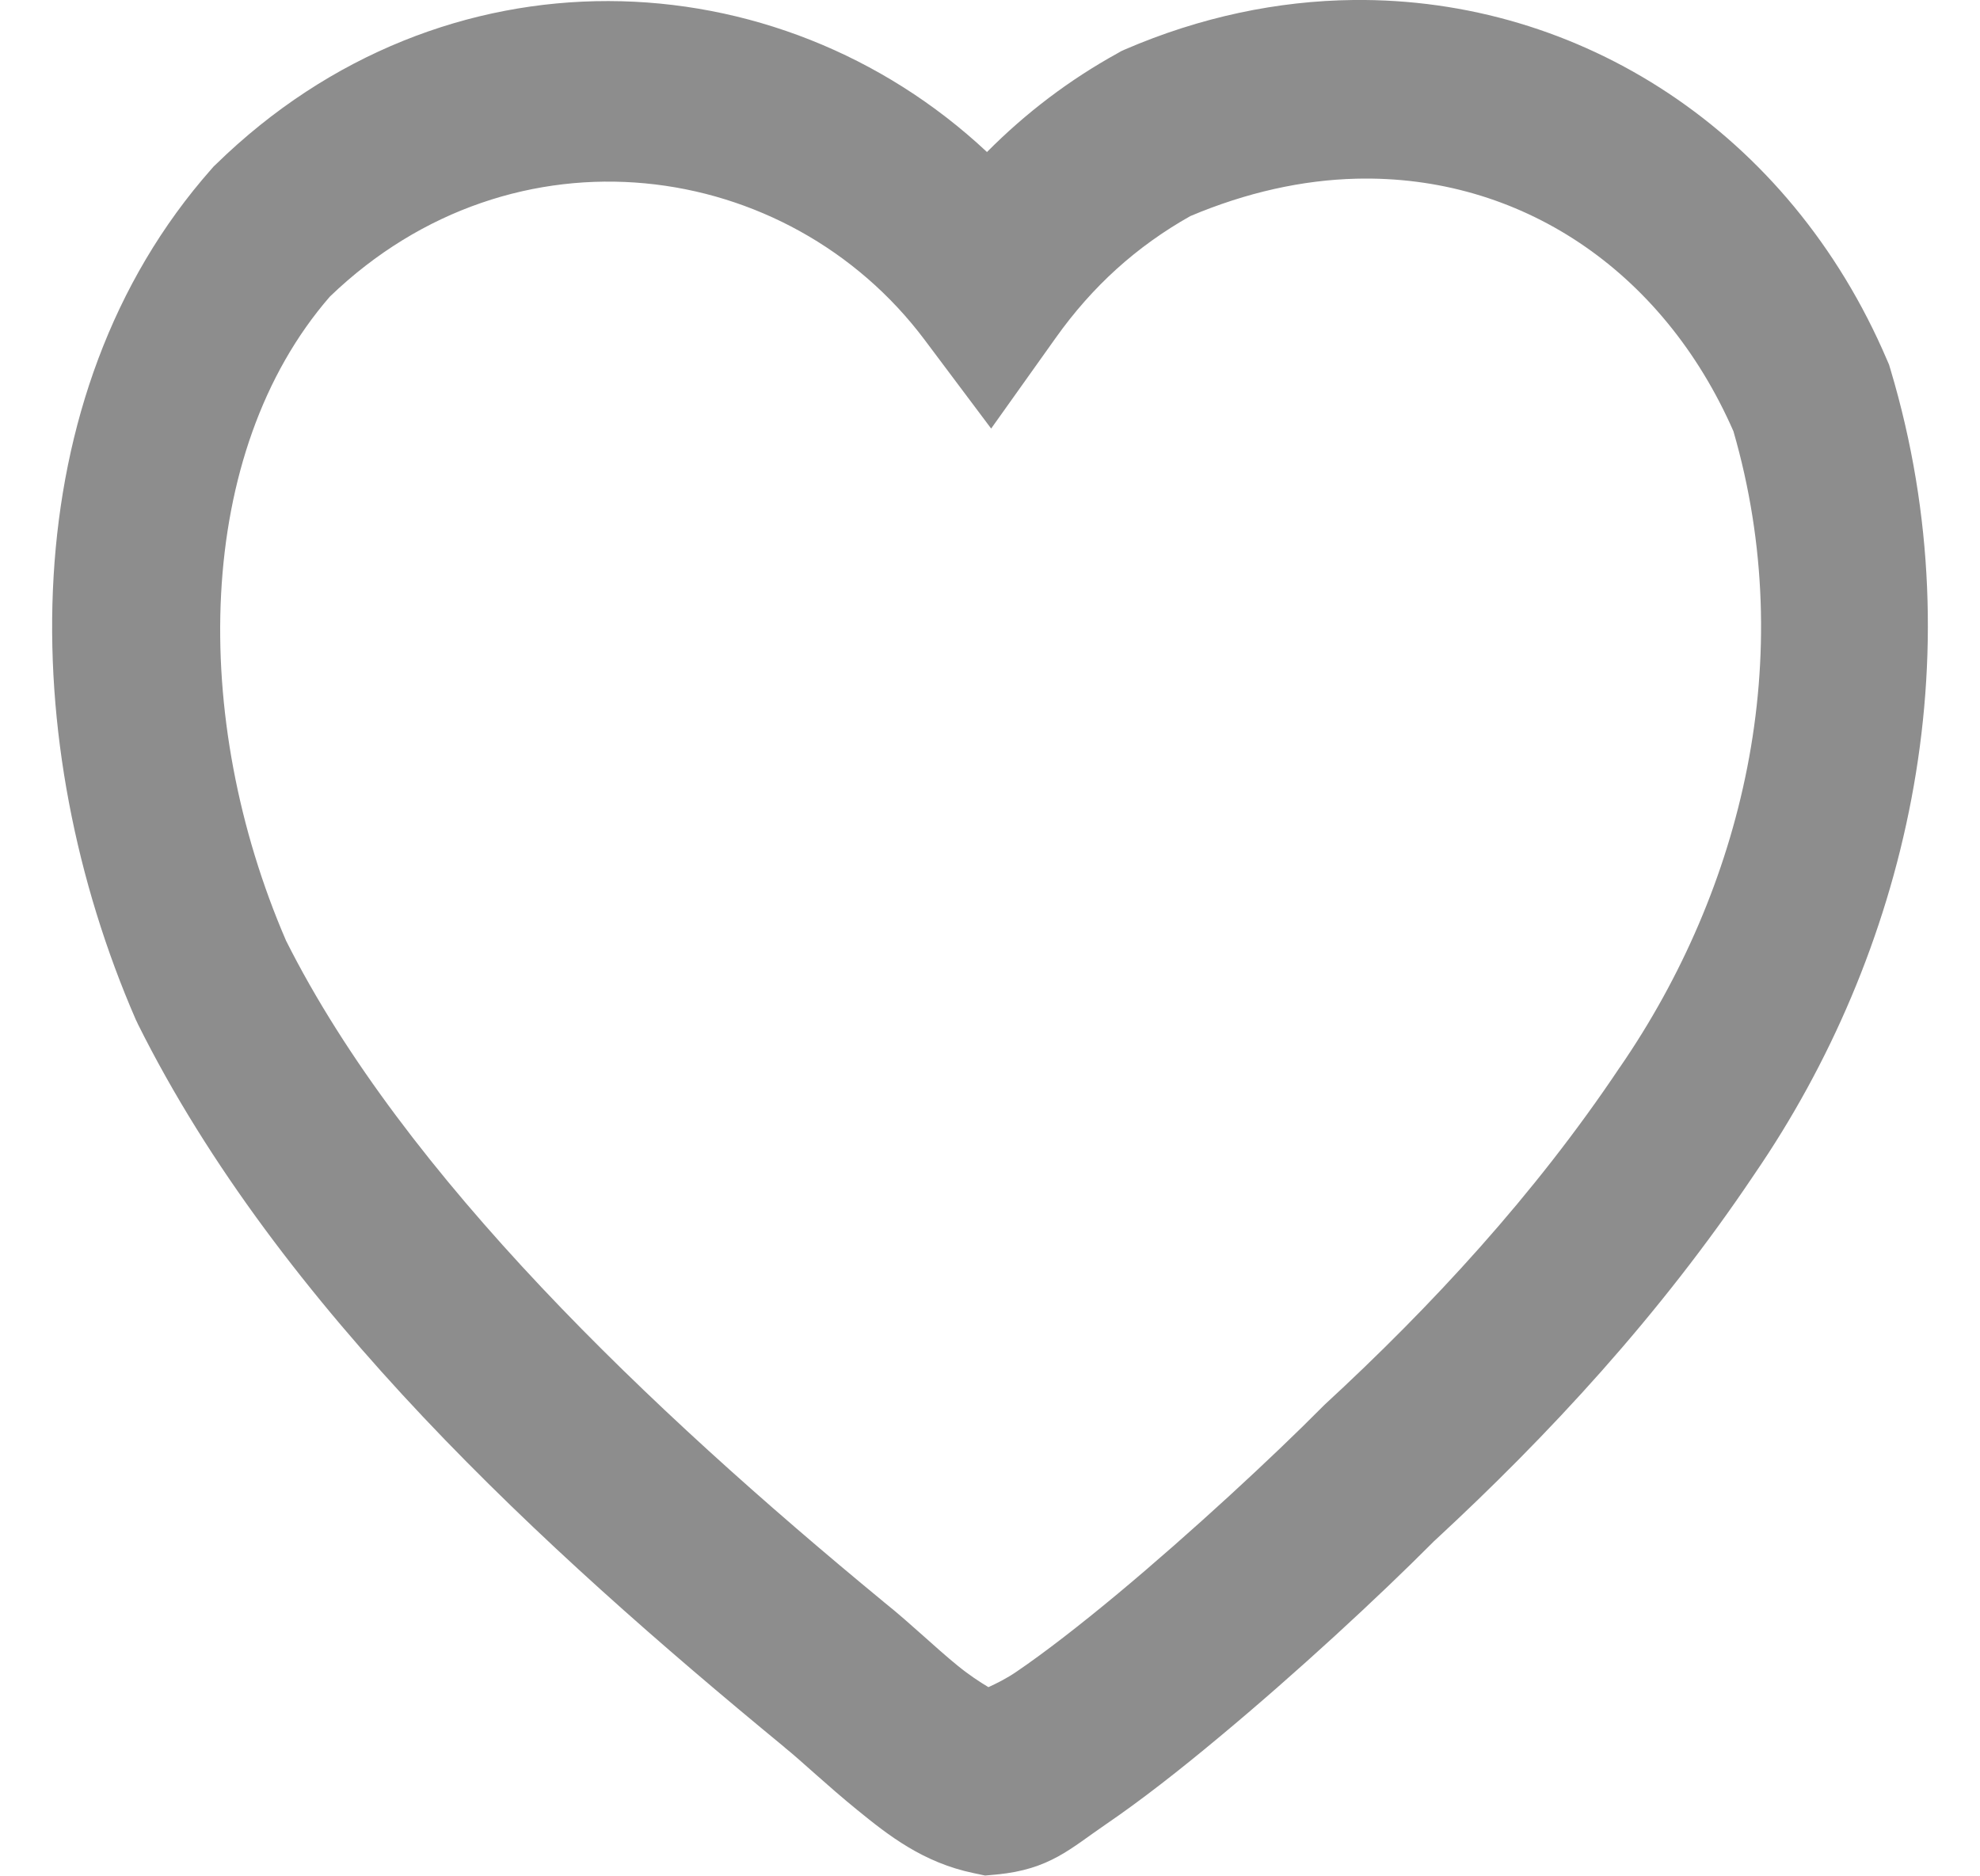
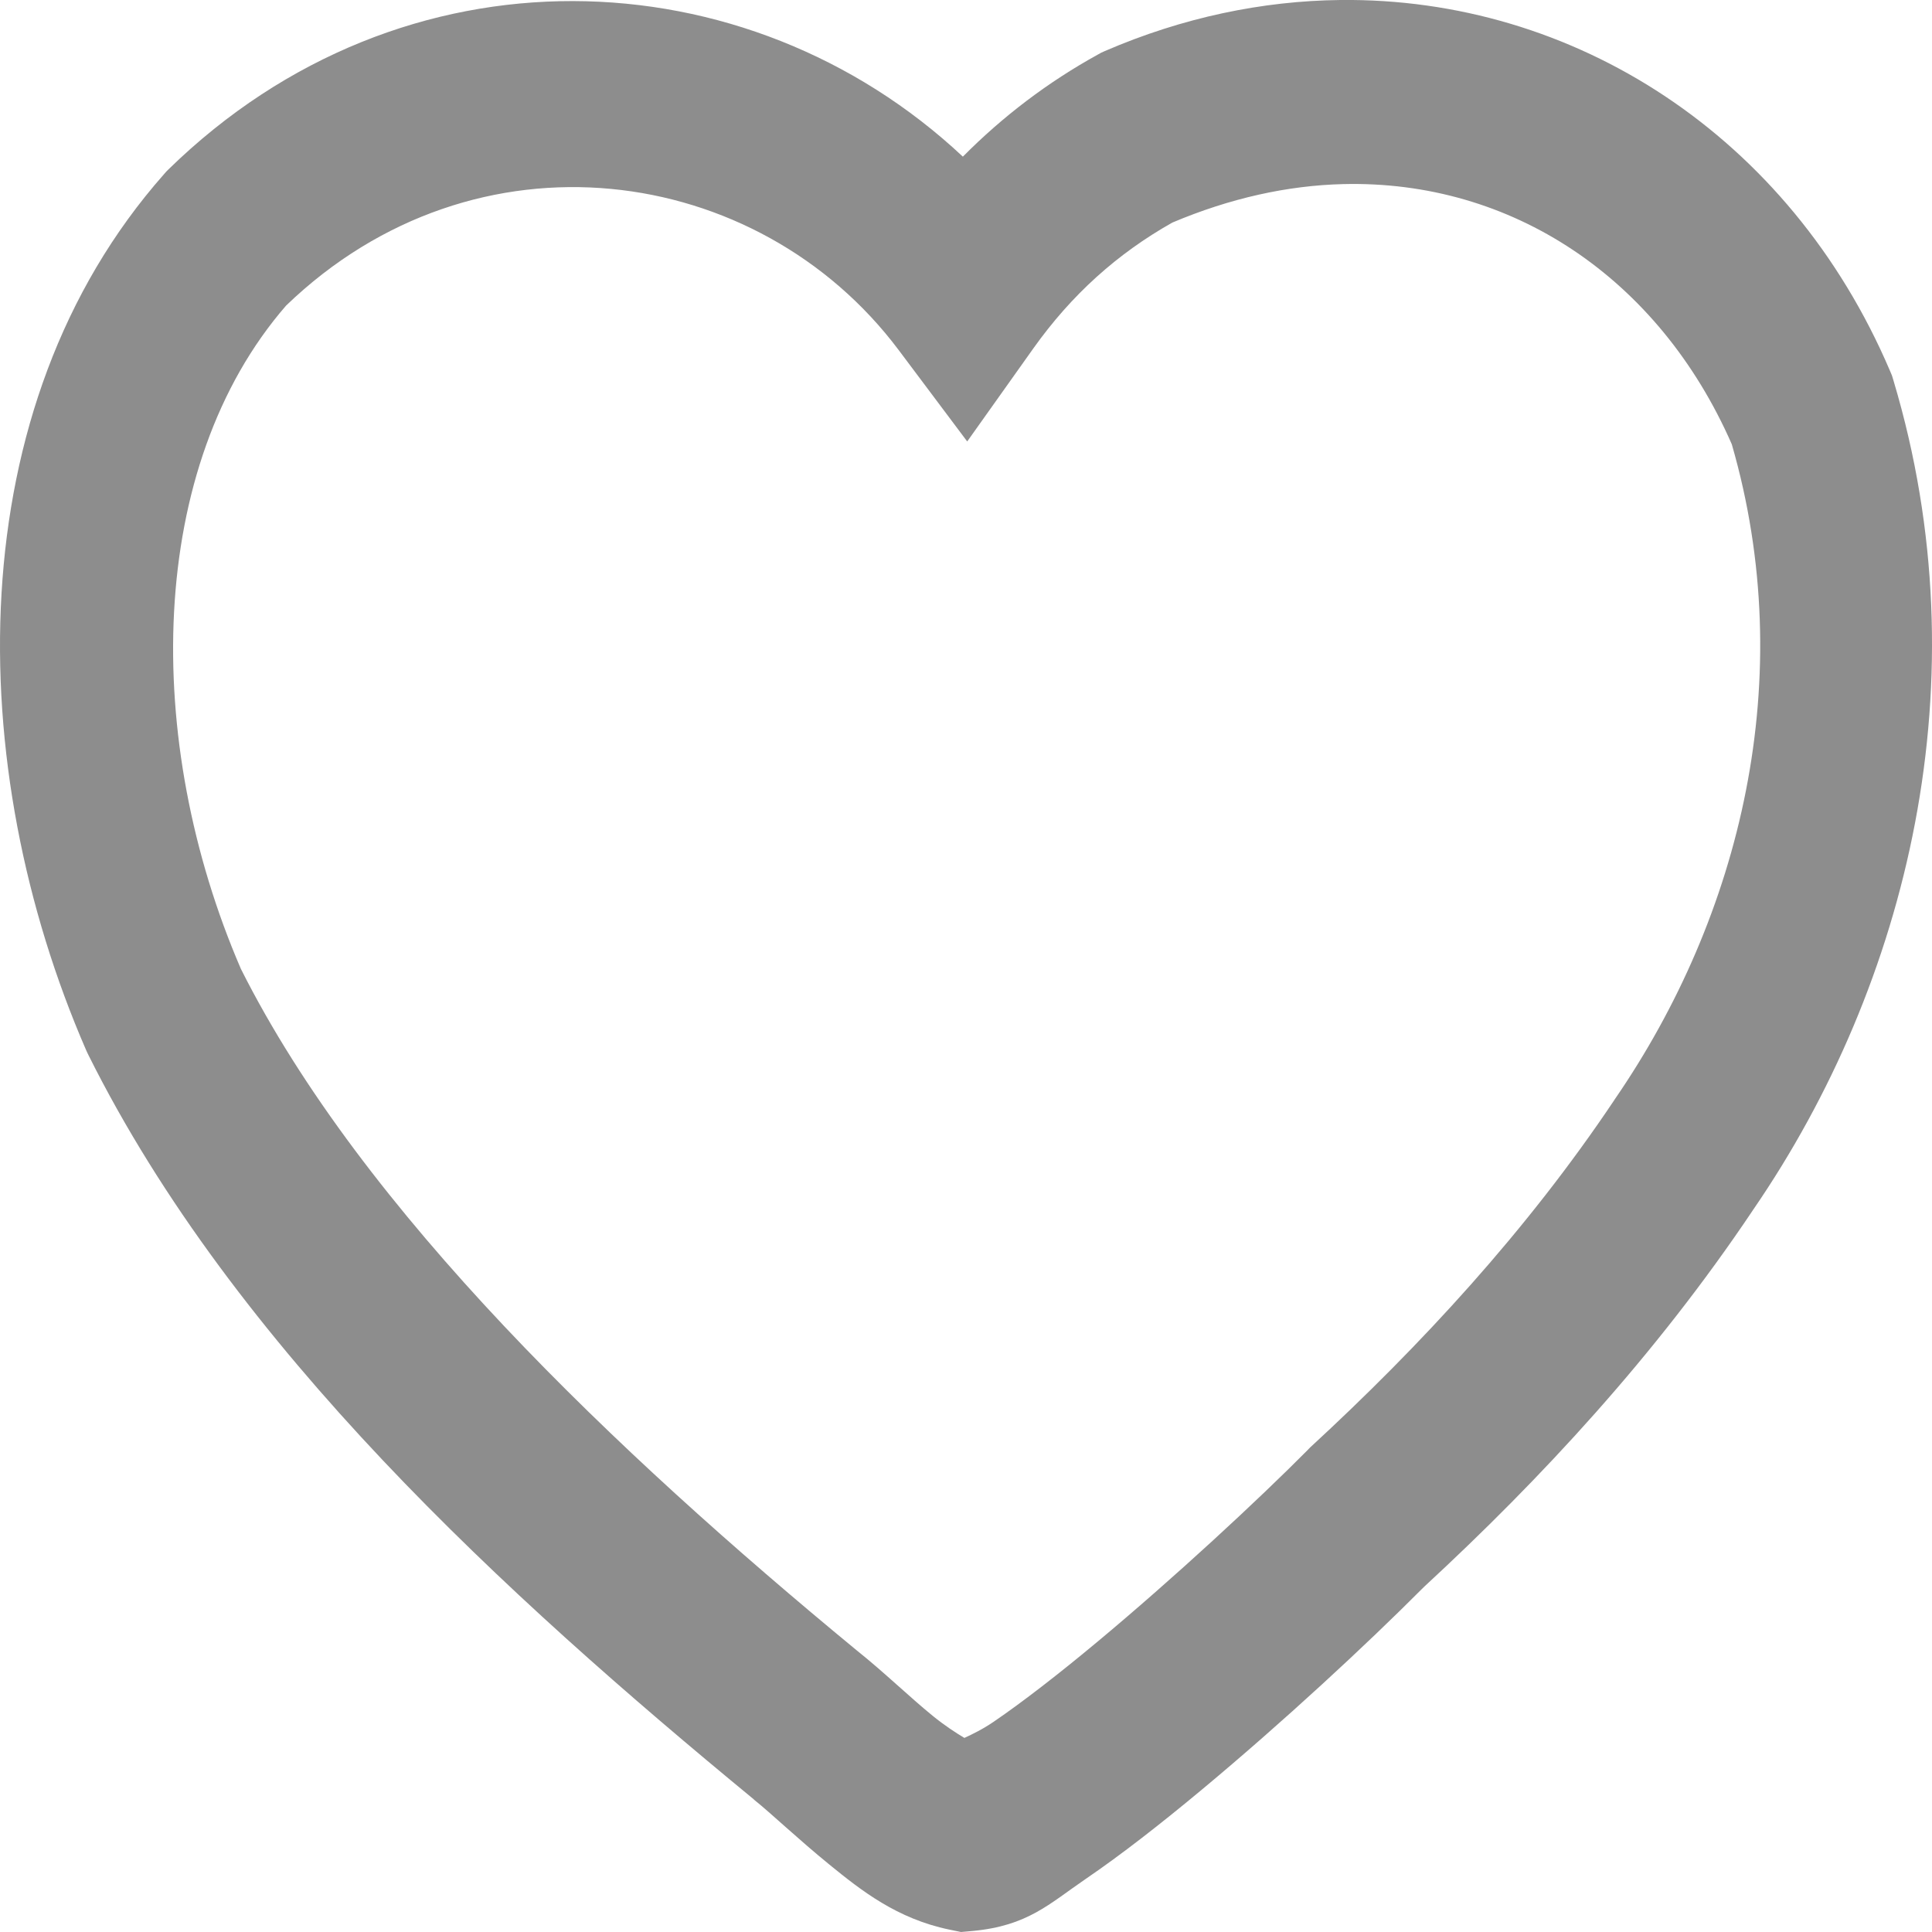
- <svg xmlns="http://www.w3.org/2000/svg" width="19" height="18" viewBox="0 0 19 18" fill="none">
-   <path d="M12.987 0C12.263 0.008 11.519 0.162 10.792 0.476L10.759 0.491L10.726 0.51C10.265 0.764 9.845 1.082 9.471 1.459C7.461 -0.424 4.26 -0.561 2.071 1.578L2.049 1.599L2.029 1.622C0.108 3.796 0.153 7.143 1.304 9.788L1.314 9.808L1.324 9.83C2.68 12.55 5.212 14.862 7.52 16.762L7.526 16.767L7.531 16.772C7.679 16.89 7.935 17.134 8.229 17.373C8.524 17.613 8.857 17.876 9.344 17.977L9.453 18L9.563 17.99C10.074 17.942 10.275 17.738 10.611 17.509C10.947 17.28 11.319 16.989 11.7 16.671C12.454 16.044 13.233 15.321 13.746 14.806C13.752 14.799 13.763 14.789 13.77 14.783C13.771 14.782 13.772 14.78 13.773 14.78C14.854 13.78 15.924 12.629 16.832 11.274C16.832 11.274 16.832 11.273 16.833 11.273C16.834 11.27 16.836 11.268 16.838 11.265C18.277 9.166 18.975 6.337 18.142 3.549L18.127 3.499L18.107 3.453C17.172 1.263 15.162 -0.024 12.987 0ZM13.013 1.715C14.58 1.676 15.953 2.585 16.634 4.139C17.264 6.315 16.72 8.532 15.547 10.239L15.544 10.243L15.541 10.247C14.724 11.469 13.734 12.538 12.708 13.484L12.695 13.497L12.682 13.51C12.22 13.976 11.438 14.702 10.724 15.297C10.367 15.594 10.024 15.86 9.758 16.041C9.658 16.11 9.563 16.156 9.485 16.192C9.403 16.143 9.299 16.075 9.191 15.987C8.973 15.81 8.742 15.584 8.49 15.382C8.486 15.379 8.481 15.376 8.478 15.372C6.238 13.527 3.879 11.287 2.745 9.028C1.824 6.897 1.864 4.346 3.165 2.847C4.934 1.143 7.562 1.513 8.873 3.262L9.511 4.113L10.129 3.245C10.484 2.745 10.908 2.364 11.422 2.074C11.962 1.846 12.498 1.728 13.013 1.715Z" fill="#8D8D8D" />
+ <svg xmlns="http://www.w3.org/2000/svg" width="24" height="24" viewBox="0 0 24 24" fill="none">
+   <path d="M16.65 0C15.683 0.011 14.692 0.216 13.723 0.635L13.679 0.655L13.634 0.68C13.02 1.019 12.46 1.443 11.961 1.946C9.281 -0.566 5.014 -0.748 2.094 2.103L2.065 2.132L2.038 2.163C-0.523 5.061 -0.463 9.524 1.072 13.05L1.085 13.078L1.099 13.107C2.907 16.734 6.283 19.816 9.36 22.349L9.368 22.357L9.375 22.363C9.572 22.52 9.913 22.845 10.306 23.165C10.699 23.485 11.143 23.835 11.792 23.97L11.938 24L12.084 23.987C12.766 23.923 13.033 23.651 13.481 23.345C13.929 23.04 14.425 22.652 14.934 22.228C15.938 21.392 16.977 20.428 17.661 19.741C17.67 19.732 17.684 19.719 17.693 19.71C17.694 19.709 17.696 19.707 17.697 19.706C19.138 18.374 20.566 16.838 21.776 15.032C21.776 15.031 21.776 15.031 21.777 15.03C21.779 15.027 21.781 15.024 21.784 15.02C23.703 12.221 24.634 8.449 23.523 4.732L23.503 4.666L23.477 4.604C22.23 1.684 19.549 -0.032 16.65 0ZM16.684 2.287C18.773 2.235 20.604 3.446 21.513 5.519C22.352 8.42 21.627 11.376 20.062 13.652L20.058 13.657L20.055 13.663C18.965 15.292 17.645 16.718 16.277 17.979L16.26 17.996L16.243 18.014C15.627 18.635 14.584 19.602 13.632 20.395C13.156 20.792 12.699 21.146 12.344 21.388C12.211 21.479 12.084 21.541 11.98 21.589C11.871 21.524 11.732 21.433 11.588 21.316C11.298 21.08 10.989 20.779 10.653 20.51C10.648 20.505 10.642 20.501 10.637 20.497C7.651 18.036 4.506 15.049 2.993 12.037C1.765 9.195 1.819 5.794 3.554 3.796C5.912 1.524 9.416 2.018 11.164 4.349L12.015 5.484L12.838 4.326C13.312 3.661 13.877 3.152 14.563 2.765C15.282 2.461 15.997 2.304 16.684 2.287Z" fill="#8D8D8D" />
</svg>
